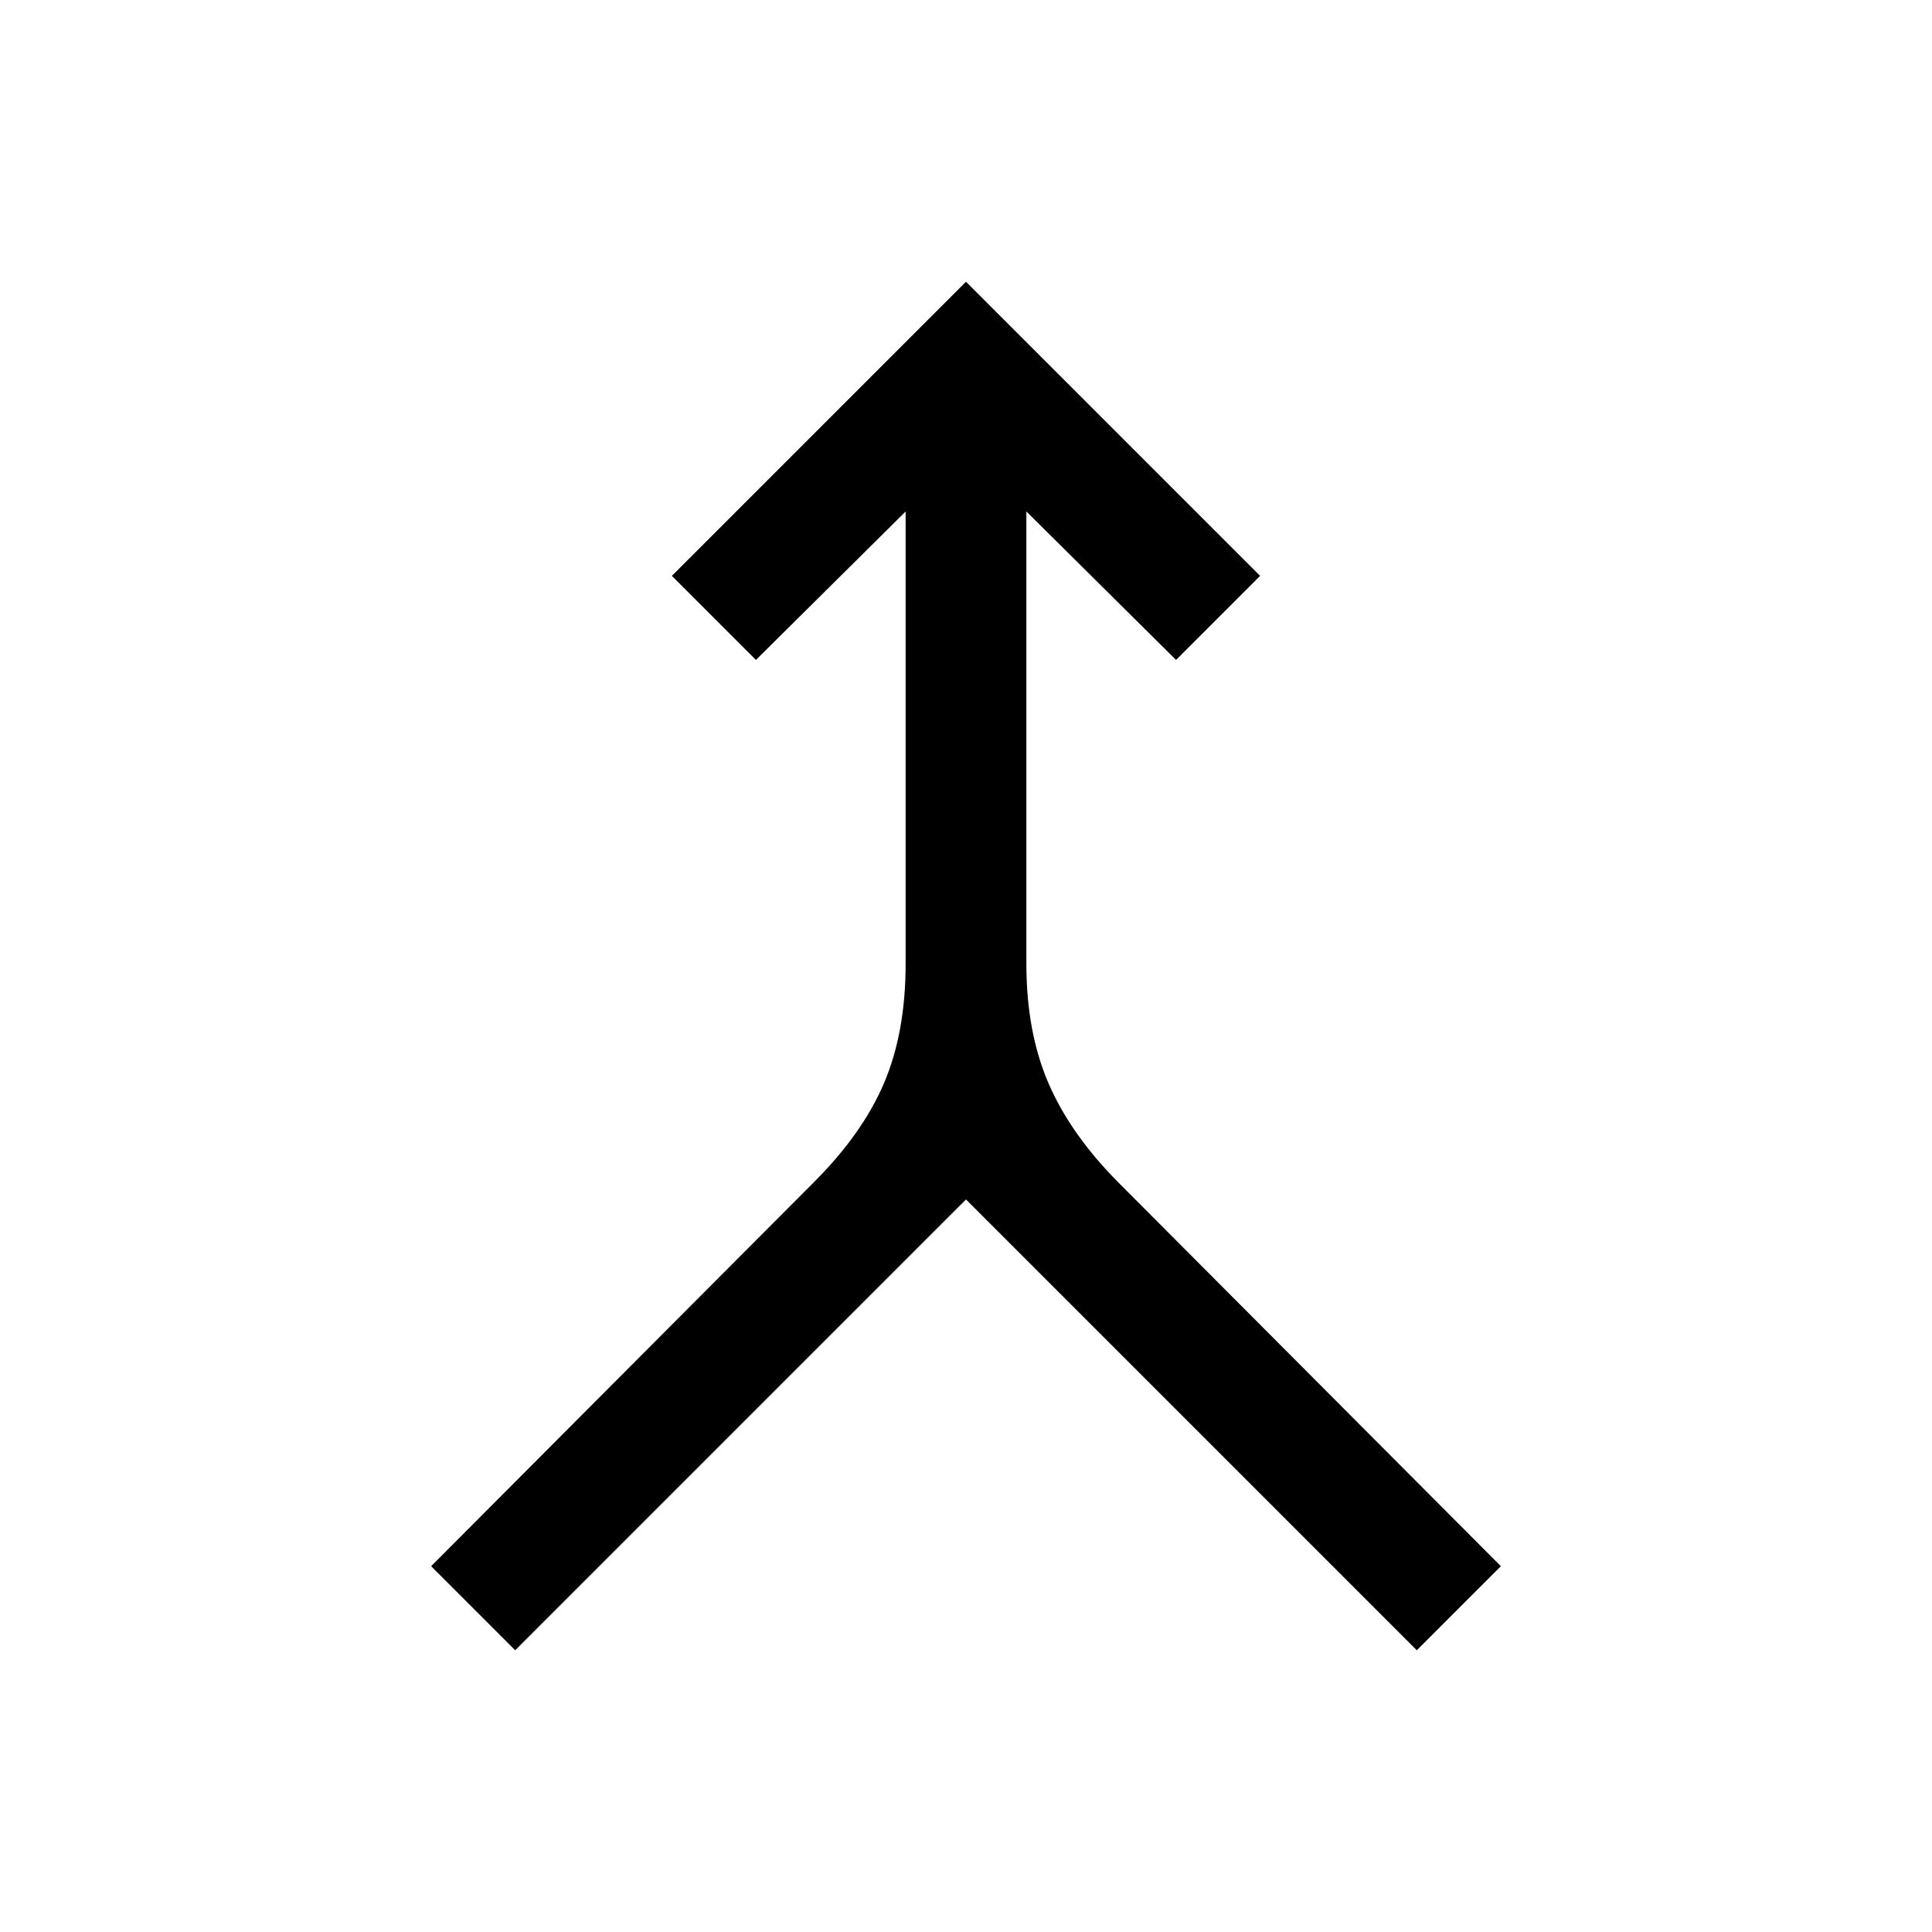
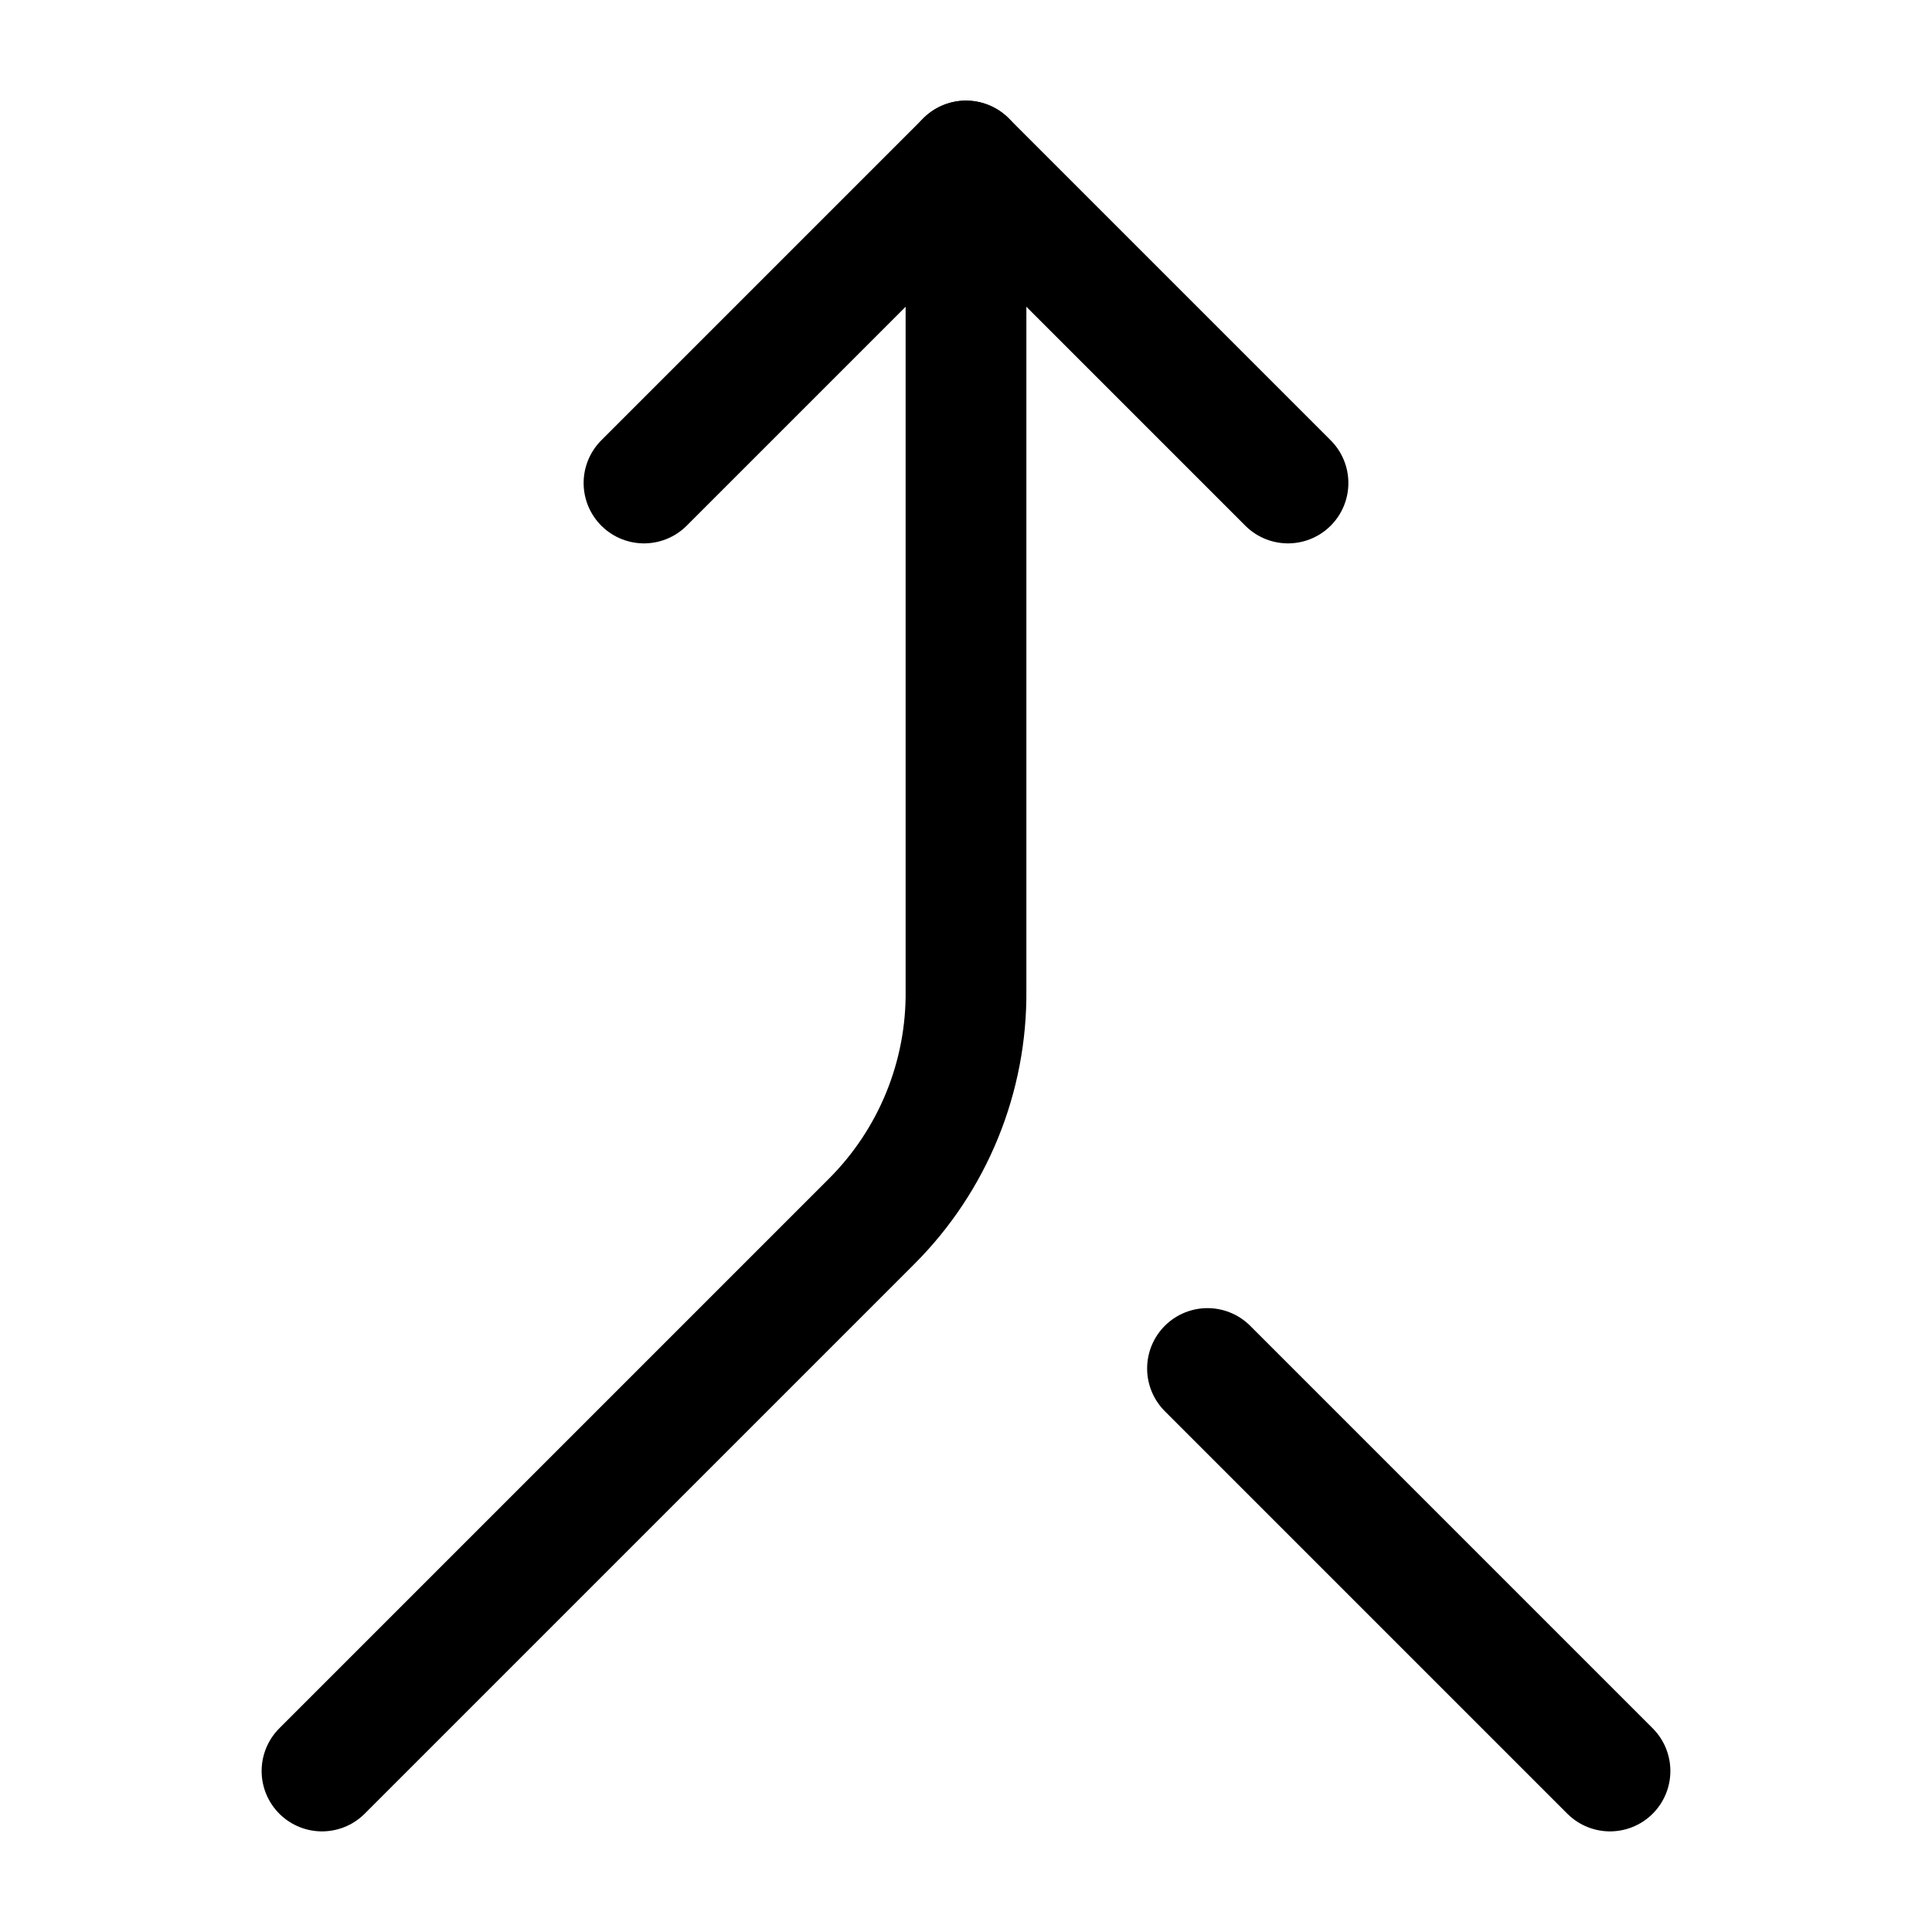
- <svg xmlns="http://www.w3.org/2000/svg" viewBox="0 -960 960 960" fill="currentColor">
-   <path d="m256-140-41.77-41.77 190.31-190.92q24.15-24.16 34.81-49.31Q450-447.15 450-481.08v-224.77l-74.38 73.77-41.77-41.77L480-820l146.15 146.15-41.77 41.77L510-705.85v224.77q0 33.93 11.04 59.46 11.04 25.54 35.19 49.7l189.54 190.15L704-140 480-364 256-140Z" />
+ <svg xmlns="http://www.w3.org/2000/svg" width="28" height="28" viewBox="0 0 24 24" fill="none" stroke="currentColor" stroke-width="1.5" stroke-linecap="round" stroke-linejoin="round" class="lucide lucide-merge-icon lucide-merge">
+   <path d="m8 6 4-4 4 4" />
+   <path d="M12 2v10.3a4 4 0 0 1-1.172 2.872L4 22" />
+   <path d="m20 22-5-5" />
</svg>
